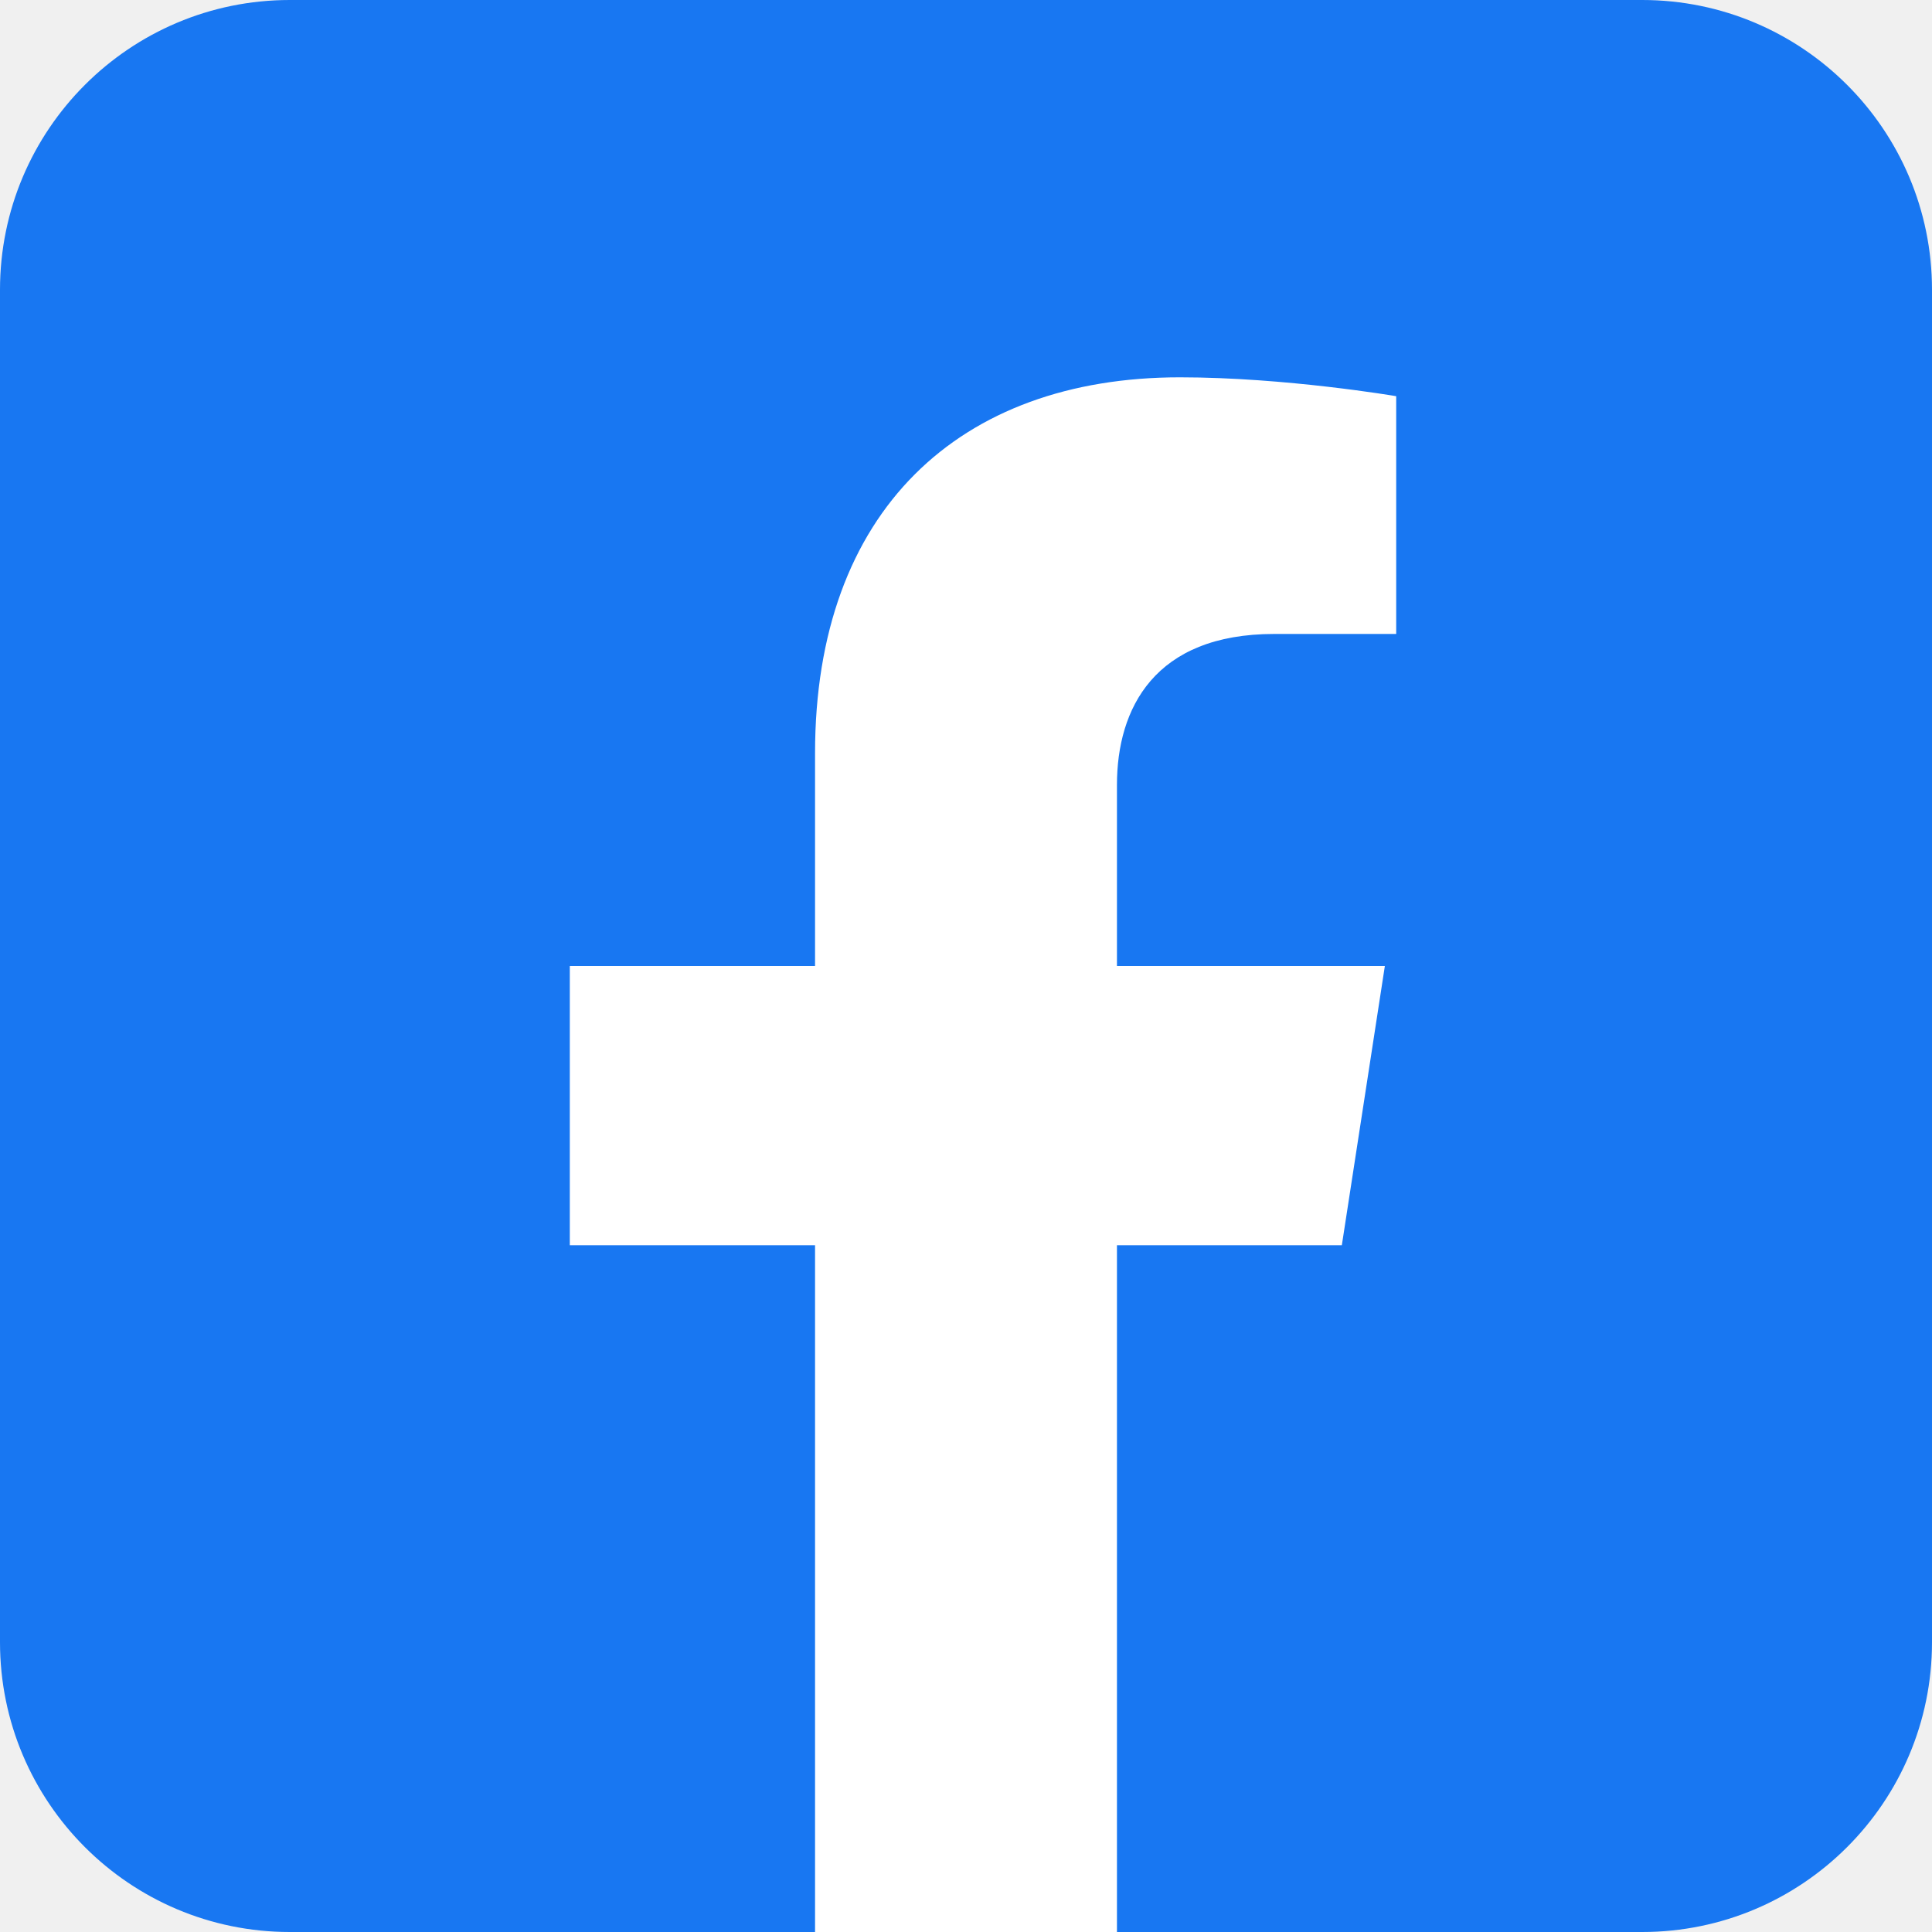
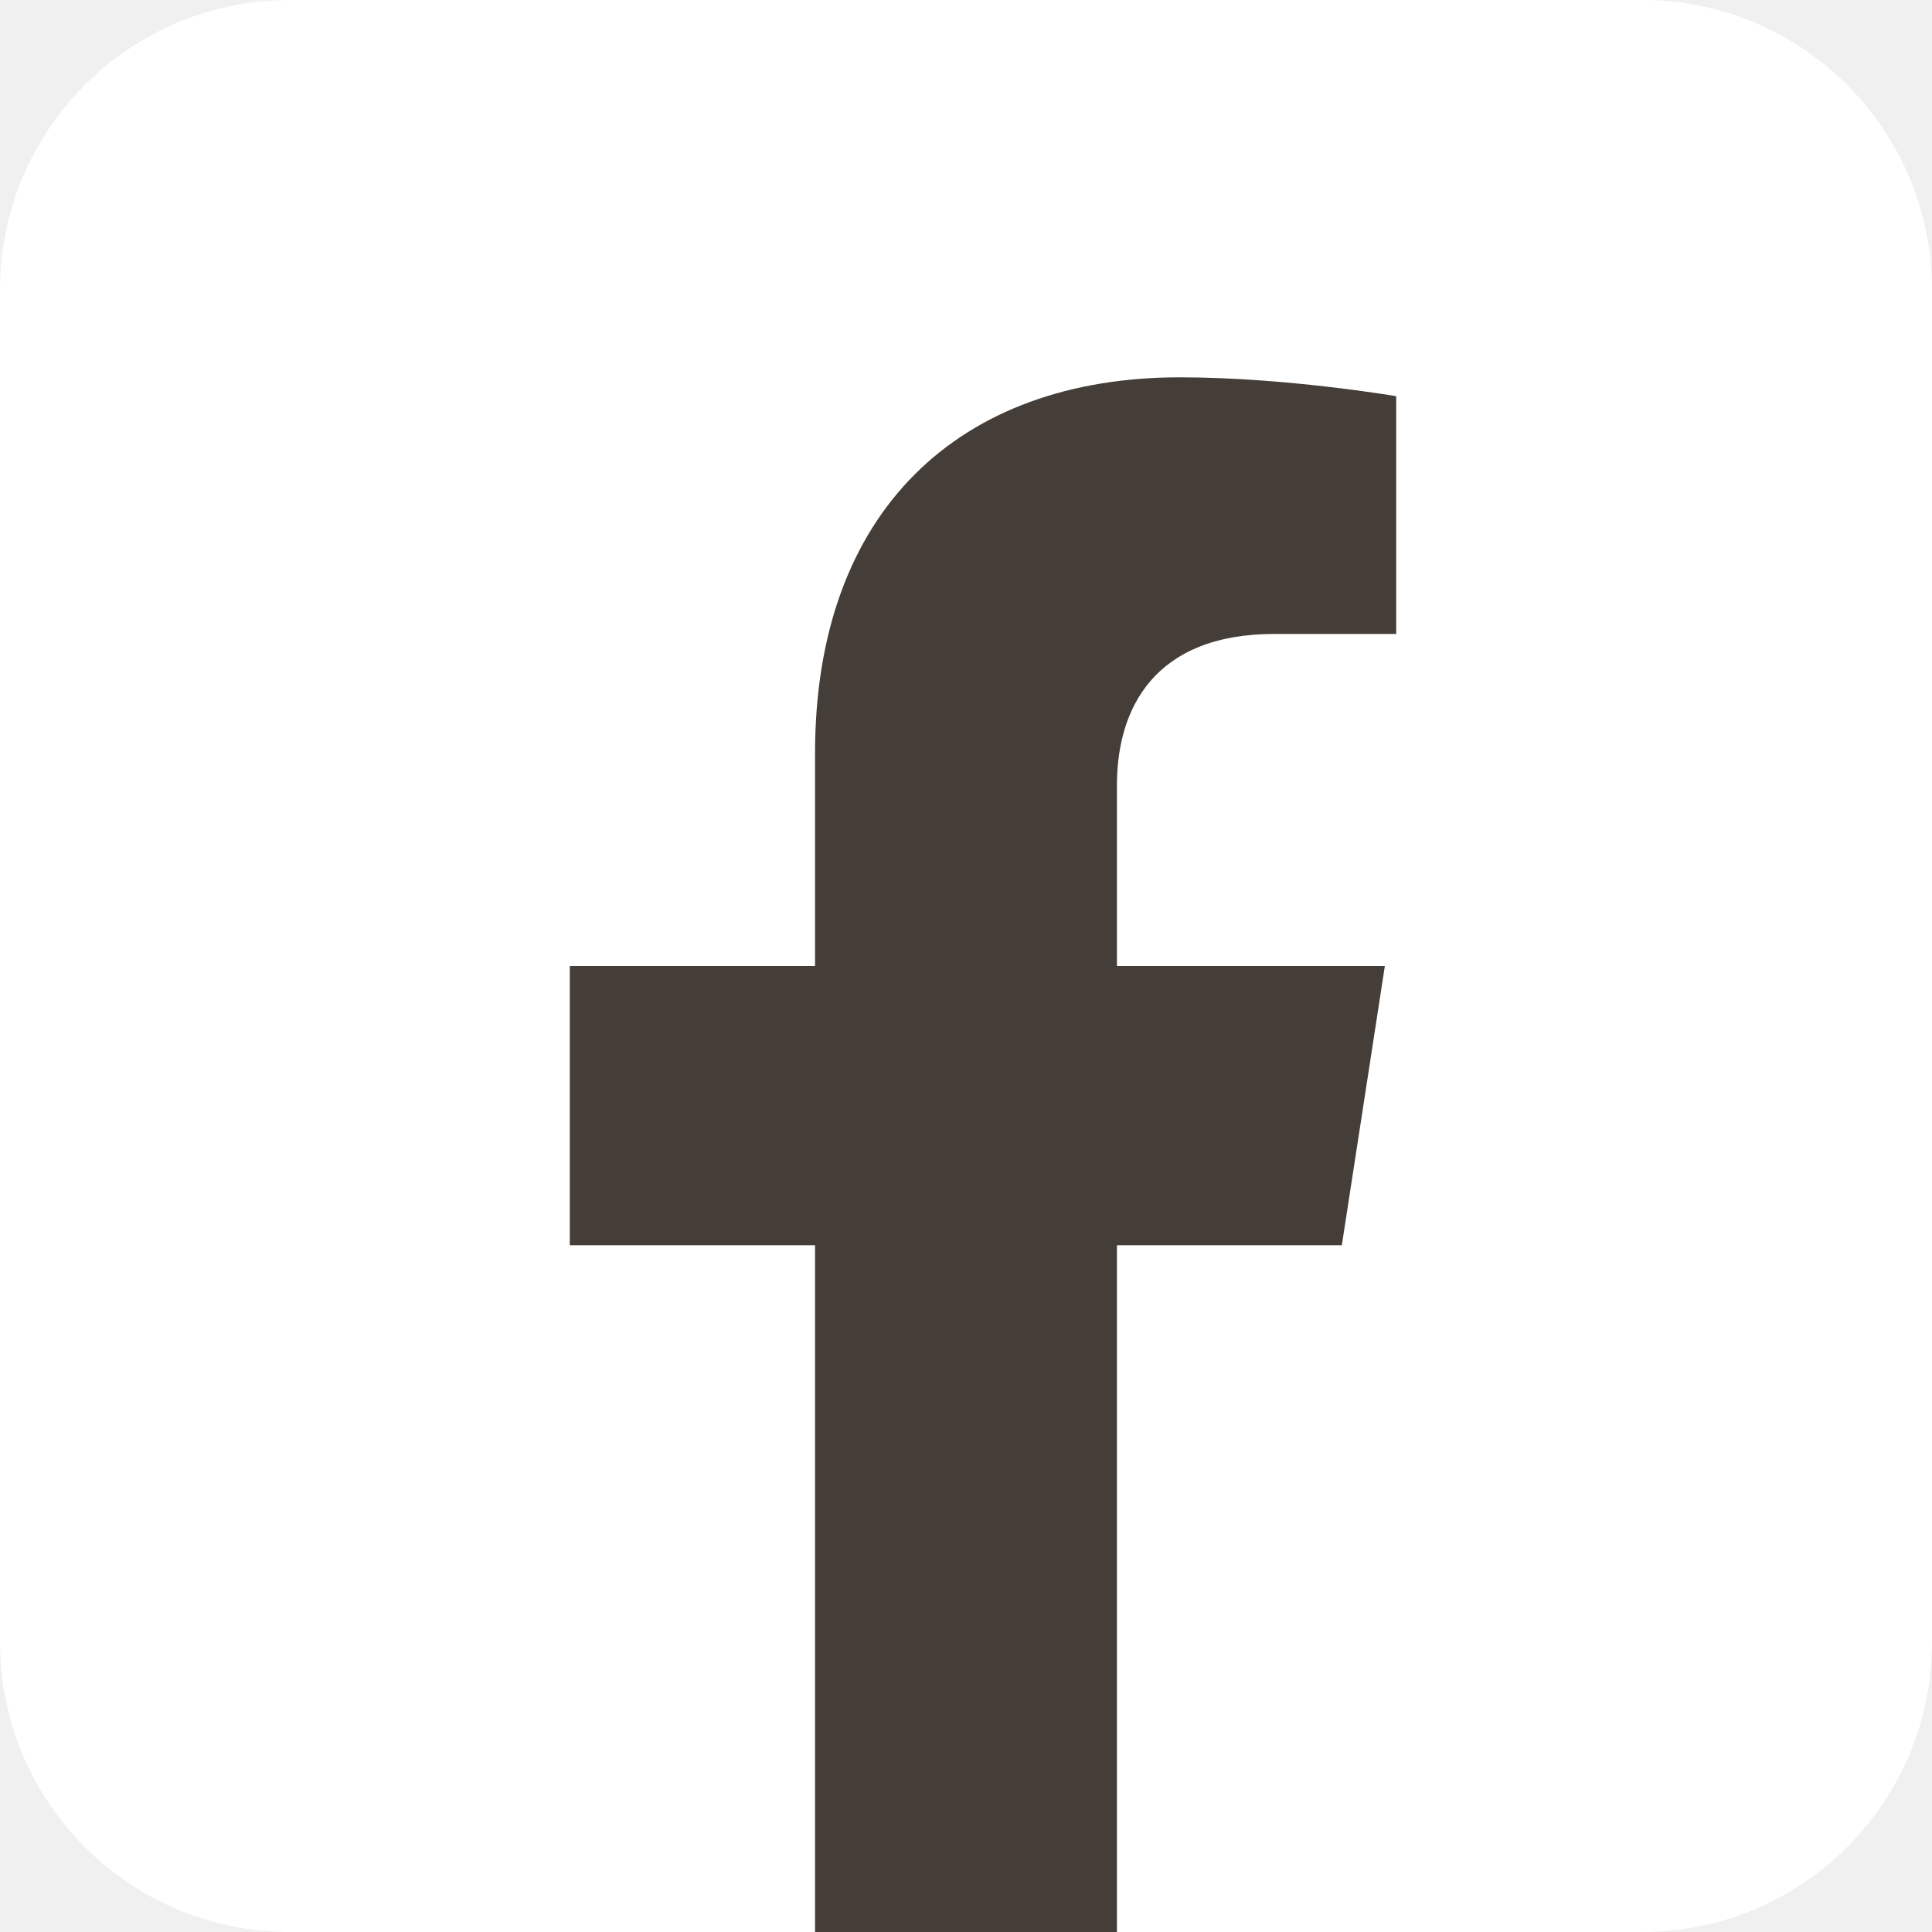
<svg xmlns="http://www.w3.org/2000/svg" width="30" height="30" viewBox="0 0 30 30" fill="none">
-   <path d="M25.5 0H4.5C2.015 0 0 2.015 0 4.5V25.5C0 27.985 2.015 30 4.5 30H25.5C27.985 30 30 27.985 30 25.5V4.5C30 2.015 27.985 0 25.5 0Z" fill="#1877F2" />
-   <path d="M20.836 19.336L21.504 15H17.344V12.188C17.344 11.004 17.924 9.844 19.787 9.844H21.68V6.152C21.68 6.152 19.963 5.859 18.322 5.859C14.895 5.859 12.656 7.934 12.656 11.695V15H8.848V19.336H12.656V30H17.344V19.336H20.836Z" fill="white" />
+   <path d="M25.5 0H4.5C2.015 0 0 2.015 0 4.5V25.5C0 27.985 2.015 30 4.5 30H25.5C27.985 30 30 27.985 30 25.5V4.5C30 2.015 27.985 0 25.5 0Z" fill="white" />
+   <path d="M20.836 19.336L21.504 15H17.344V12.188C17.344 11.004 17.924 9.844 19.787 9.844H21.68V6.152C21.68 6.152 19.963 5.859 18.322 5.859C14.895 5.859 12.656 7.934 12.656 11.695V15H8.848V19.336H12.656V30H17.344V19.336H20.836Z" fill="#453E38" />
</svg>
